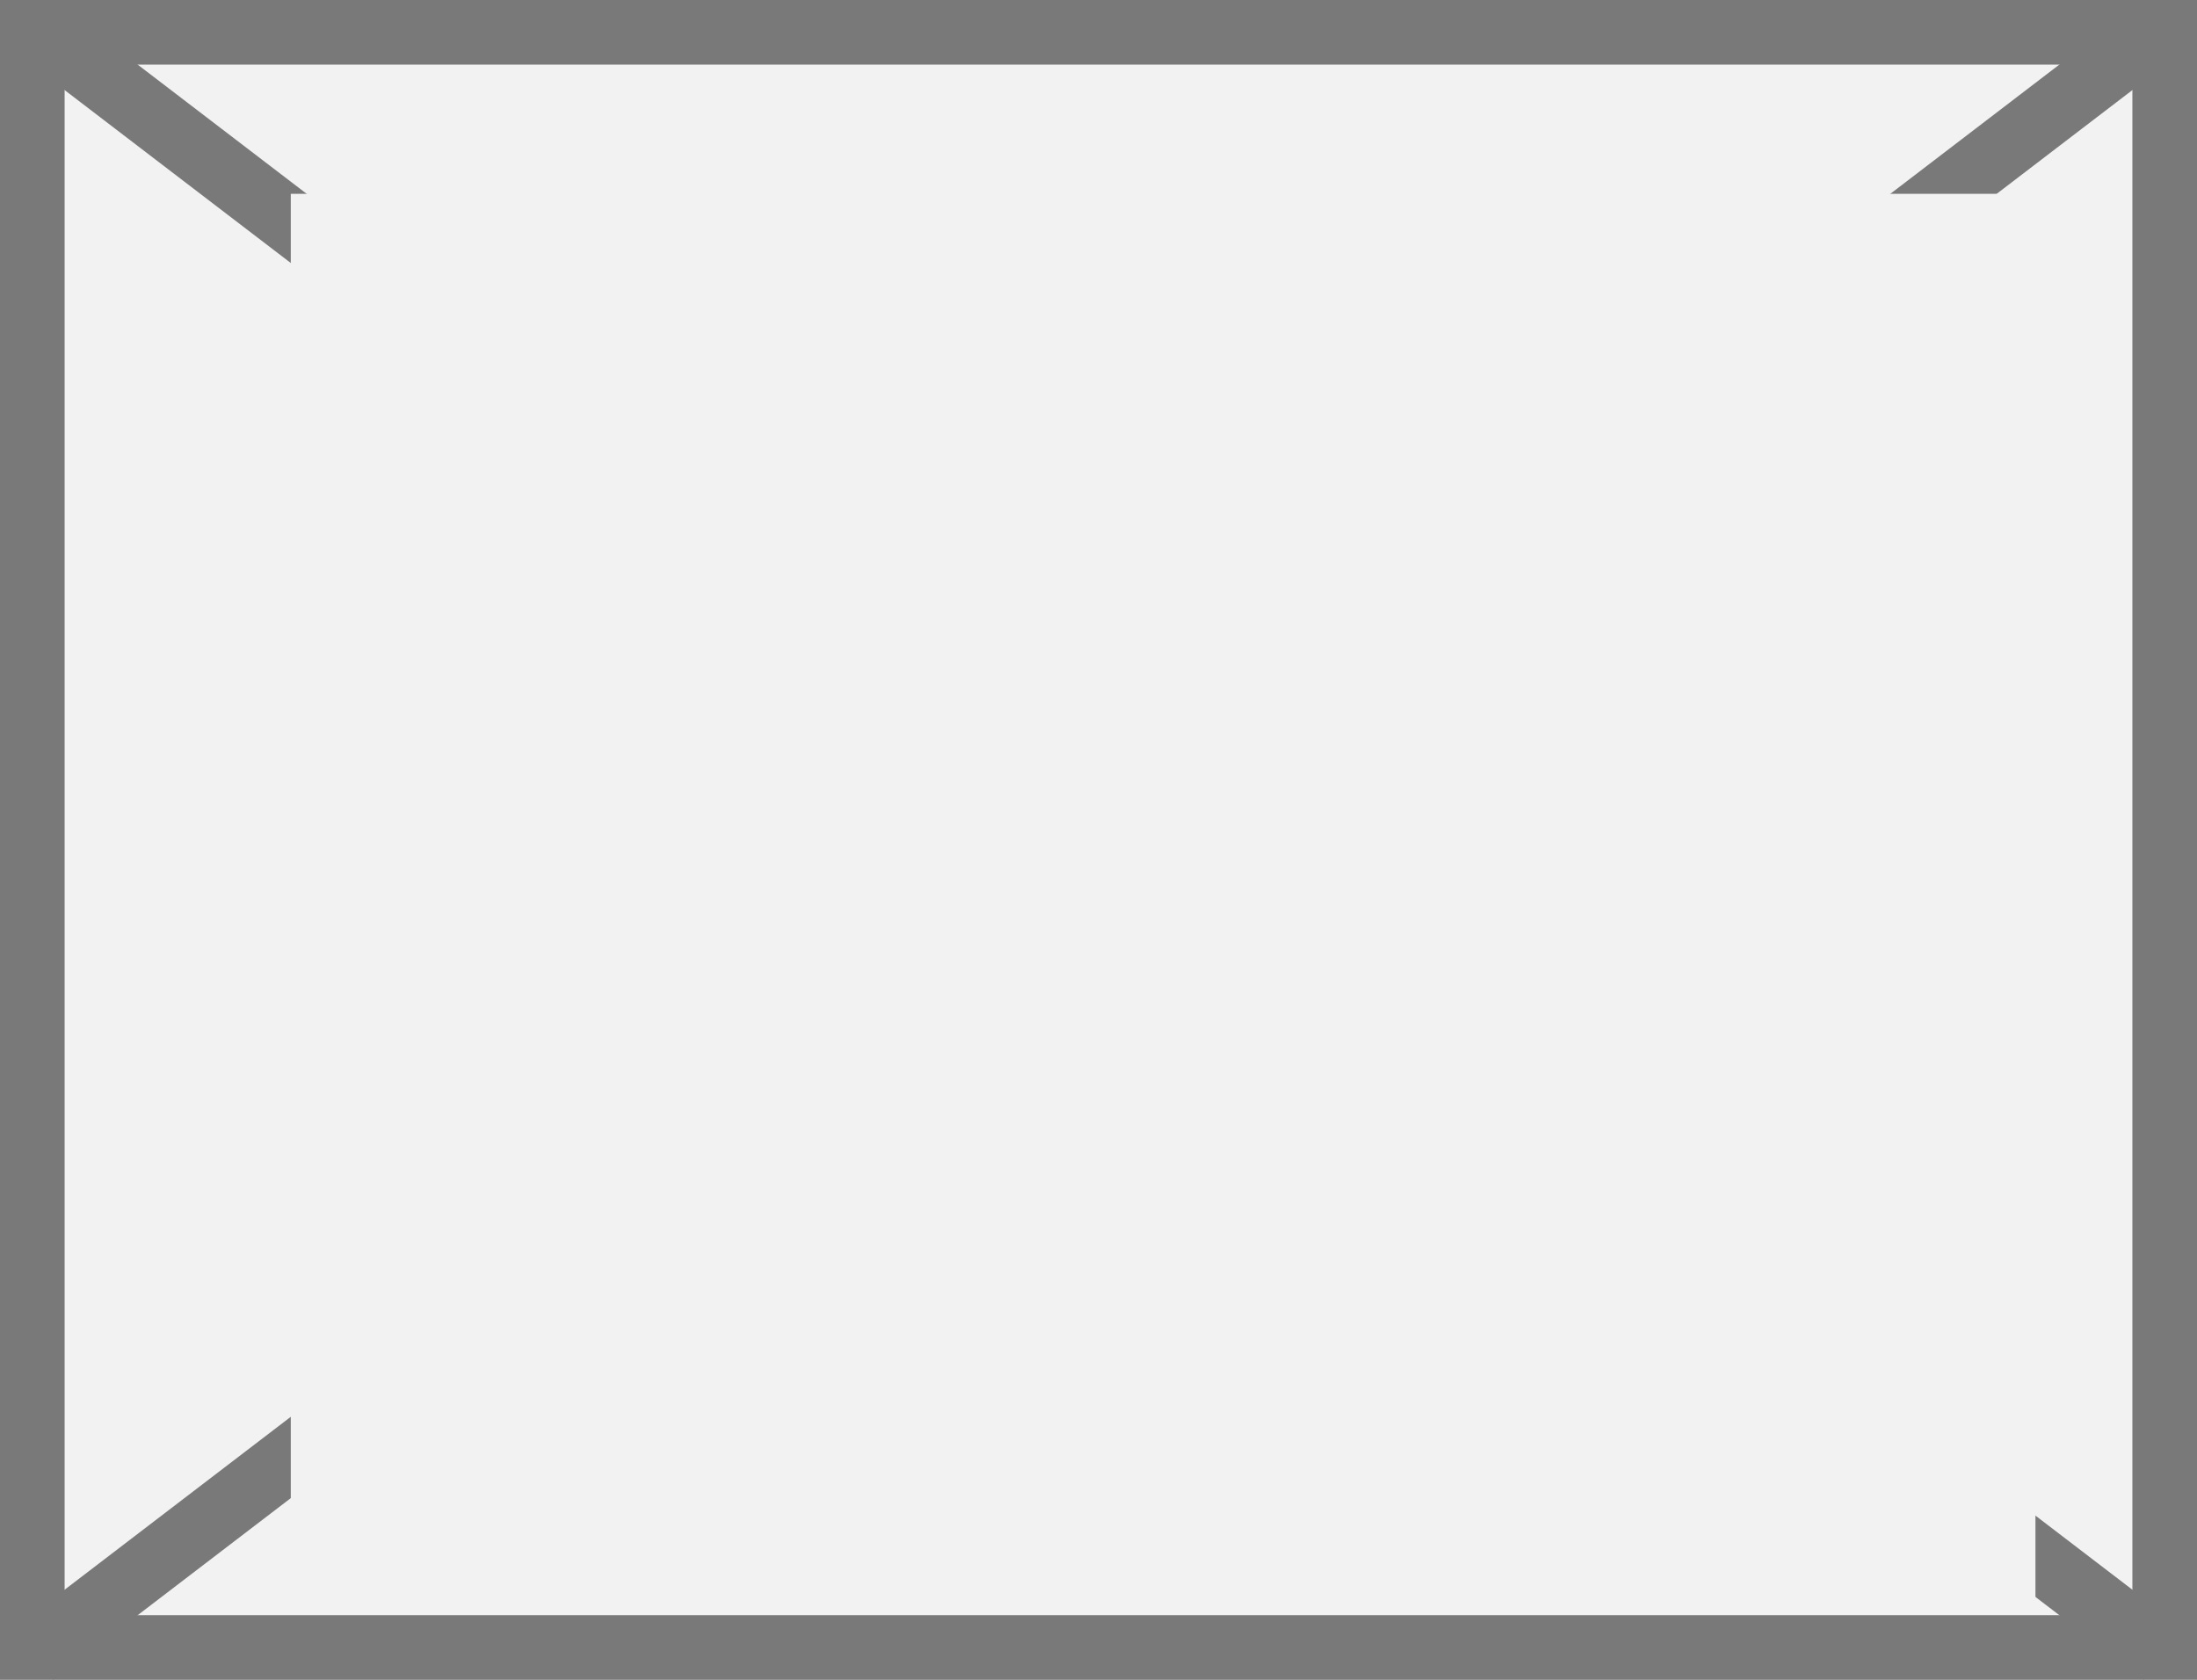
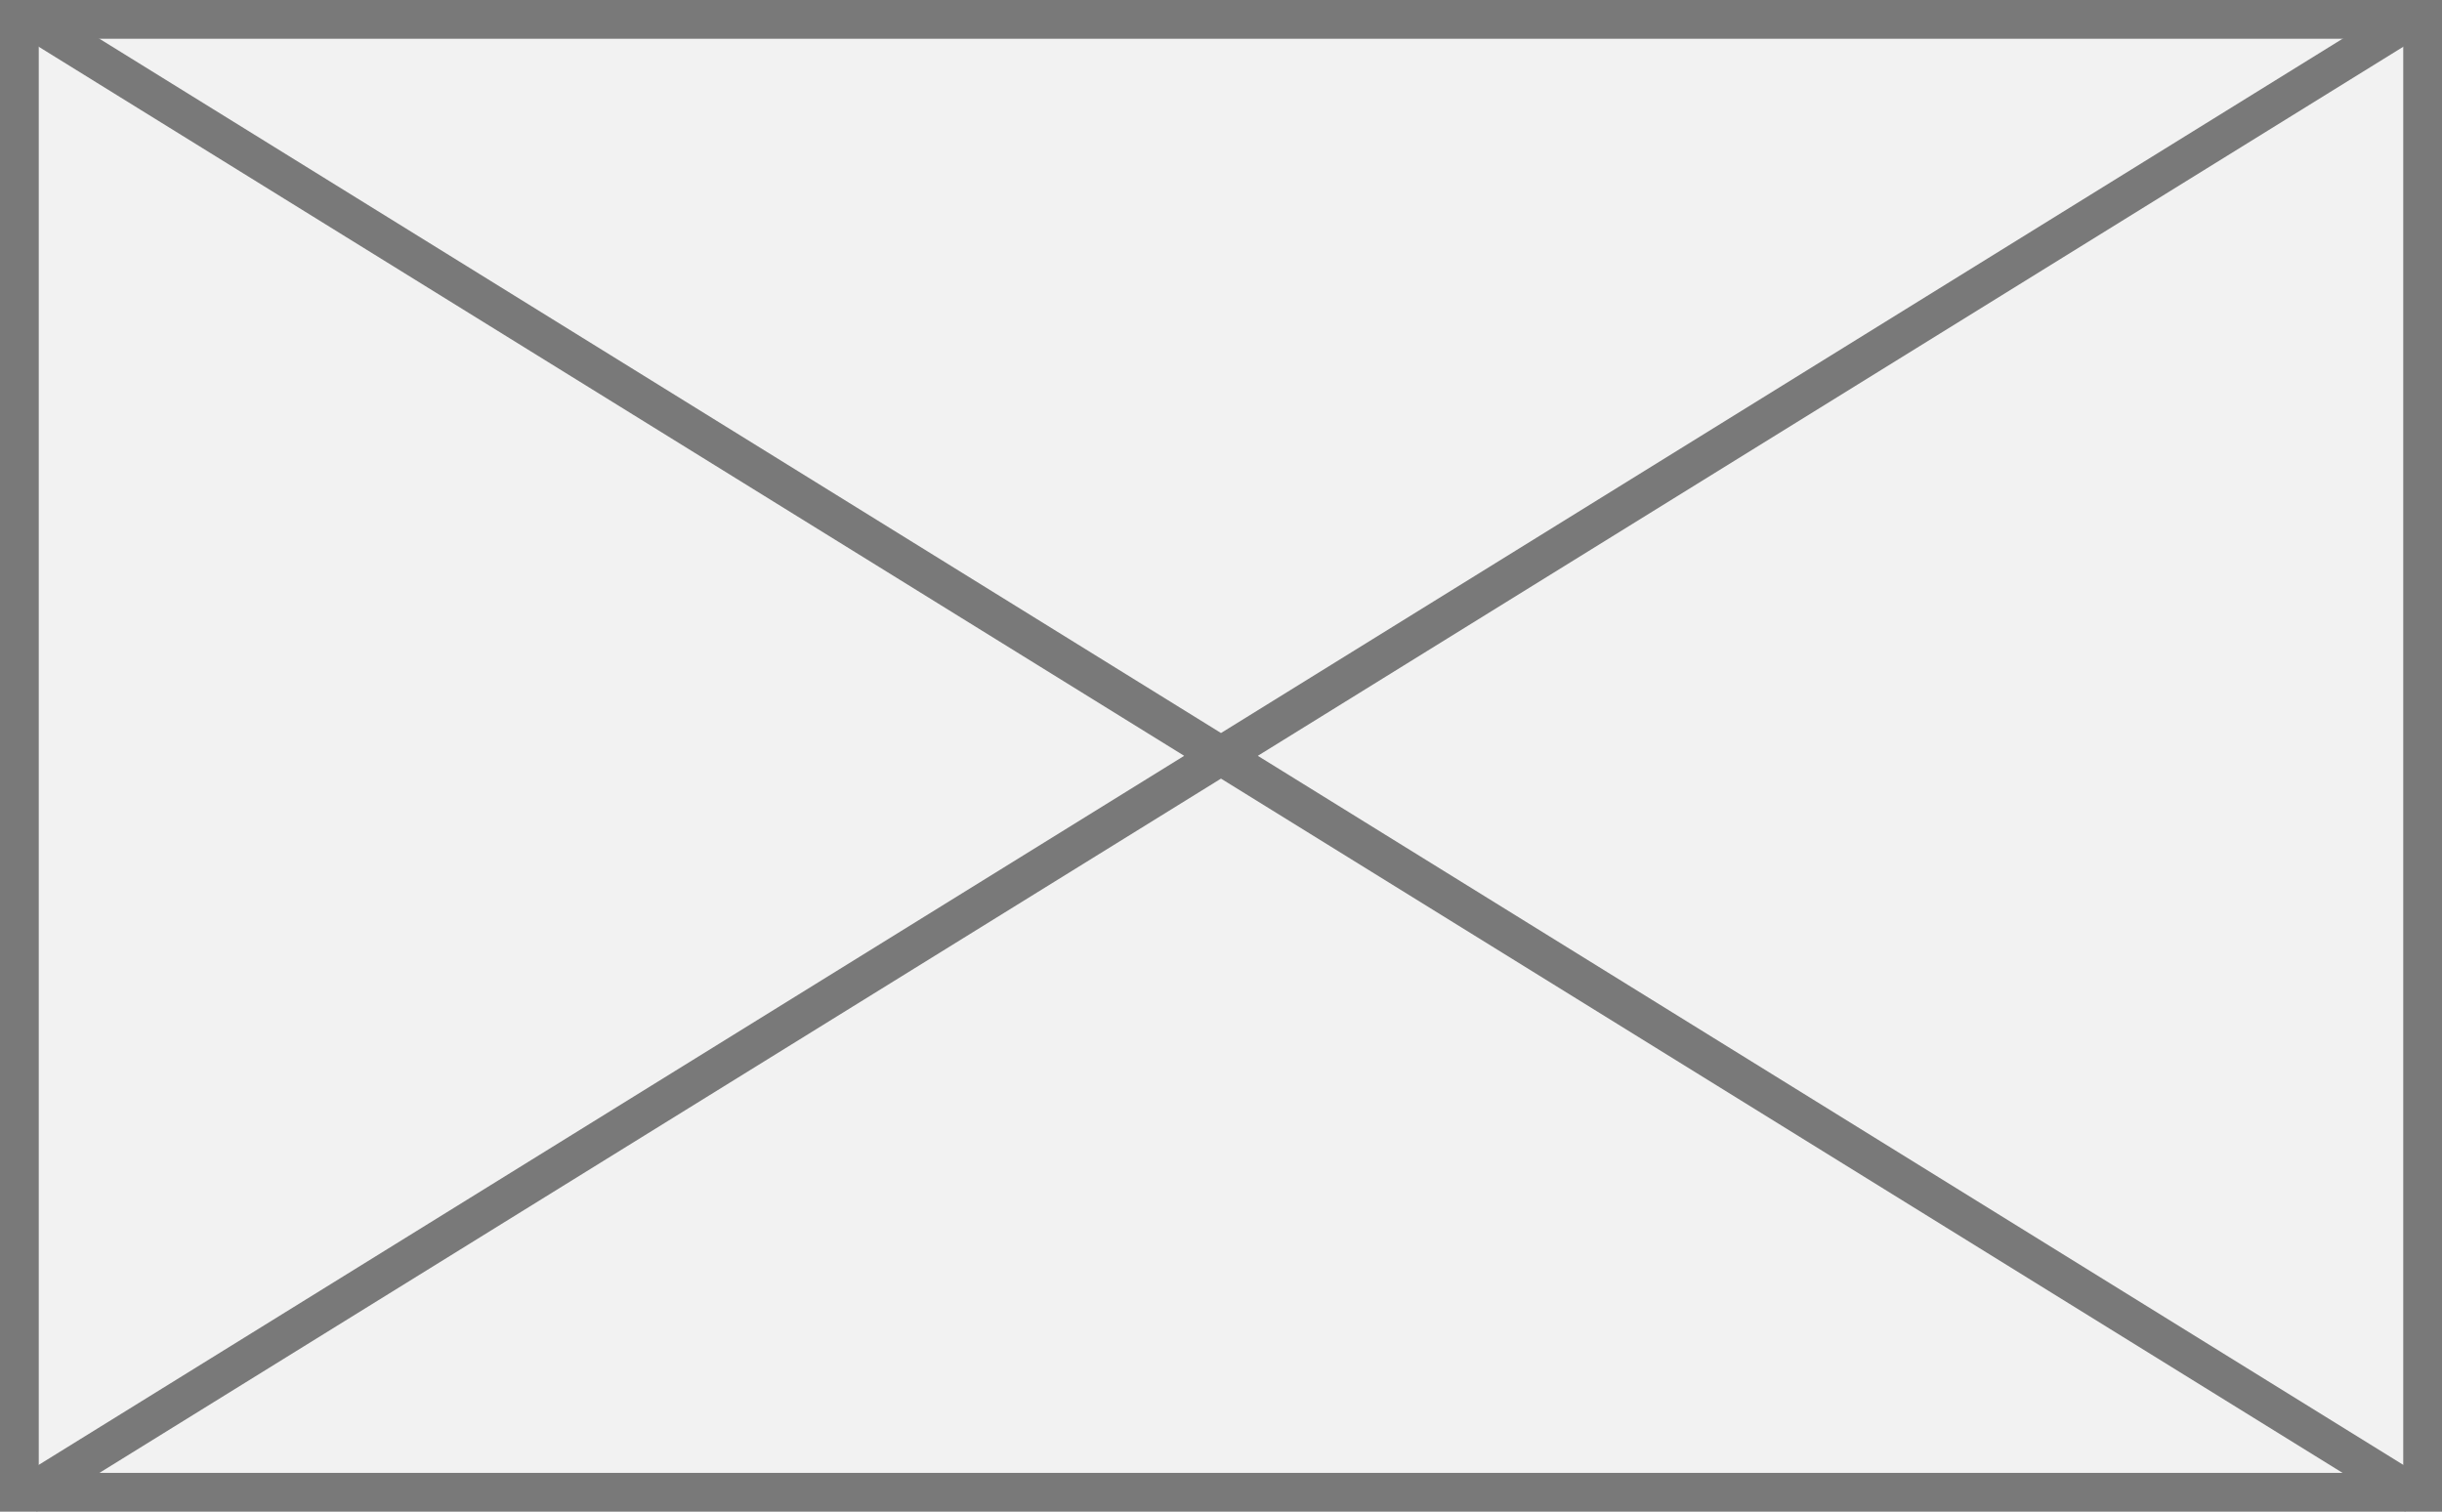
- <svg xmlns="http://www.w3.org/2000/svg" version="1.1" width="34px" height="26px">
-   <defs>
-     <mask fill="white" id="clip2987">
-       <path d="M 1094.5 49  L 1121.5 49  L 1121.5 71  L 1094.5 71  Z M 1090 46  L 1124 46  L 1124 72  L 1090 72  Z " fill-rule="evenodd" />
-     </mask>
-   </defs>
-   <g transform="matrix(1 0 0 1 -1090 -46 )">
-     <path d="M 1090.5 46.5  L 1123.5 46.5  L 1123.5 71.5  L 1090.5 71.5  L 1090.5 46.5  Z " fill-rule="nonzero" fill="#f2f2f2" stroke="none" />
-     <path d="M 1090.5 46.5  L 1123.5 46.5  L 1123.5 71.5  L 1090.5 71.5  L 1090.5 46.5  Z " stroke-width="1" stroke="#797979" fill="none" />
-     <path d="M 1090.519 46.397  L 1123.481 71.603  M 1123.481 46.397  L 1090.519 71.603  " stroke-width="1" stroke="#797979" fill="none" mask="url(#clip2987)" />
+ <svg xmlns="http://www.w3.org/2000/svg" version="1.1" width="63px" height="39px">
+   <g transform="matrix(1 0 0 1 -828 -549 )">
+     <path d="M 828.5 549.5  L 890.5 549.5  L 890.5 587.5  L 828.5 587.5  L 828.5 549.5  Z " fill-rule="nonzero" fill="#f2f2f2" stroke="none" />
+     <path d="M 828.5 549.5  L 890.5 549.5  L 890.5 587.5  L 828.5 587.5  L 828.5 549.5  Z " stroke-width="1" stroke="#797979" fill="none" />
+     <path d="M 828.687 549.425  L 890.313 587.575  M 890.313 549.425  L 828.687 587.575  " stroke-width="1" stroke="#797979" fill="none" />
  </g>
</svg>
